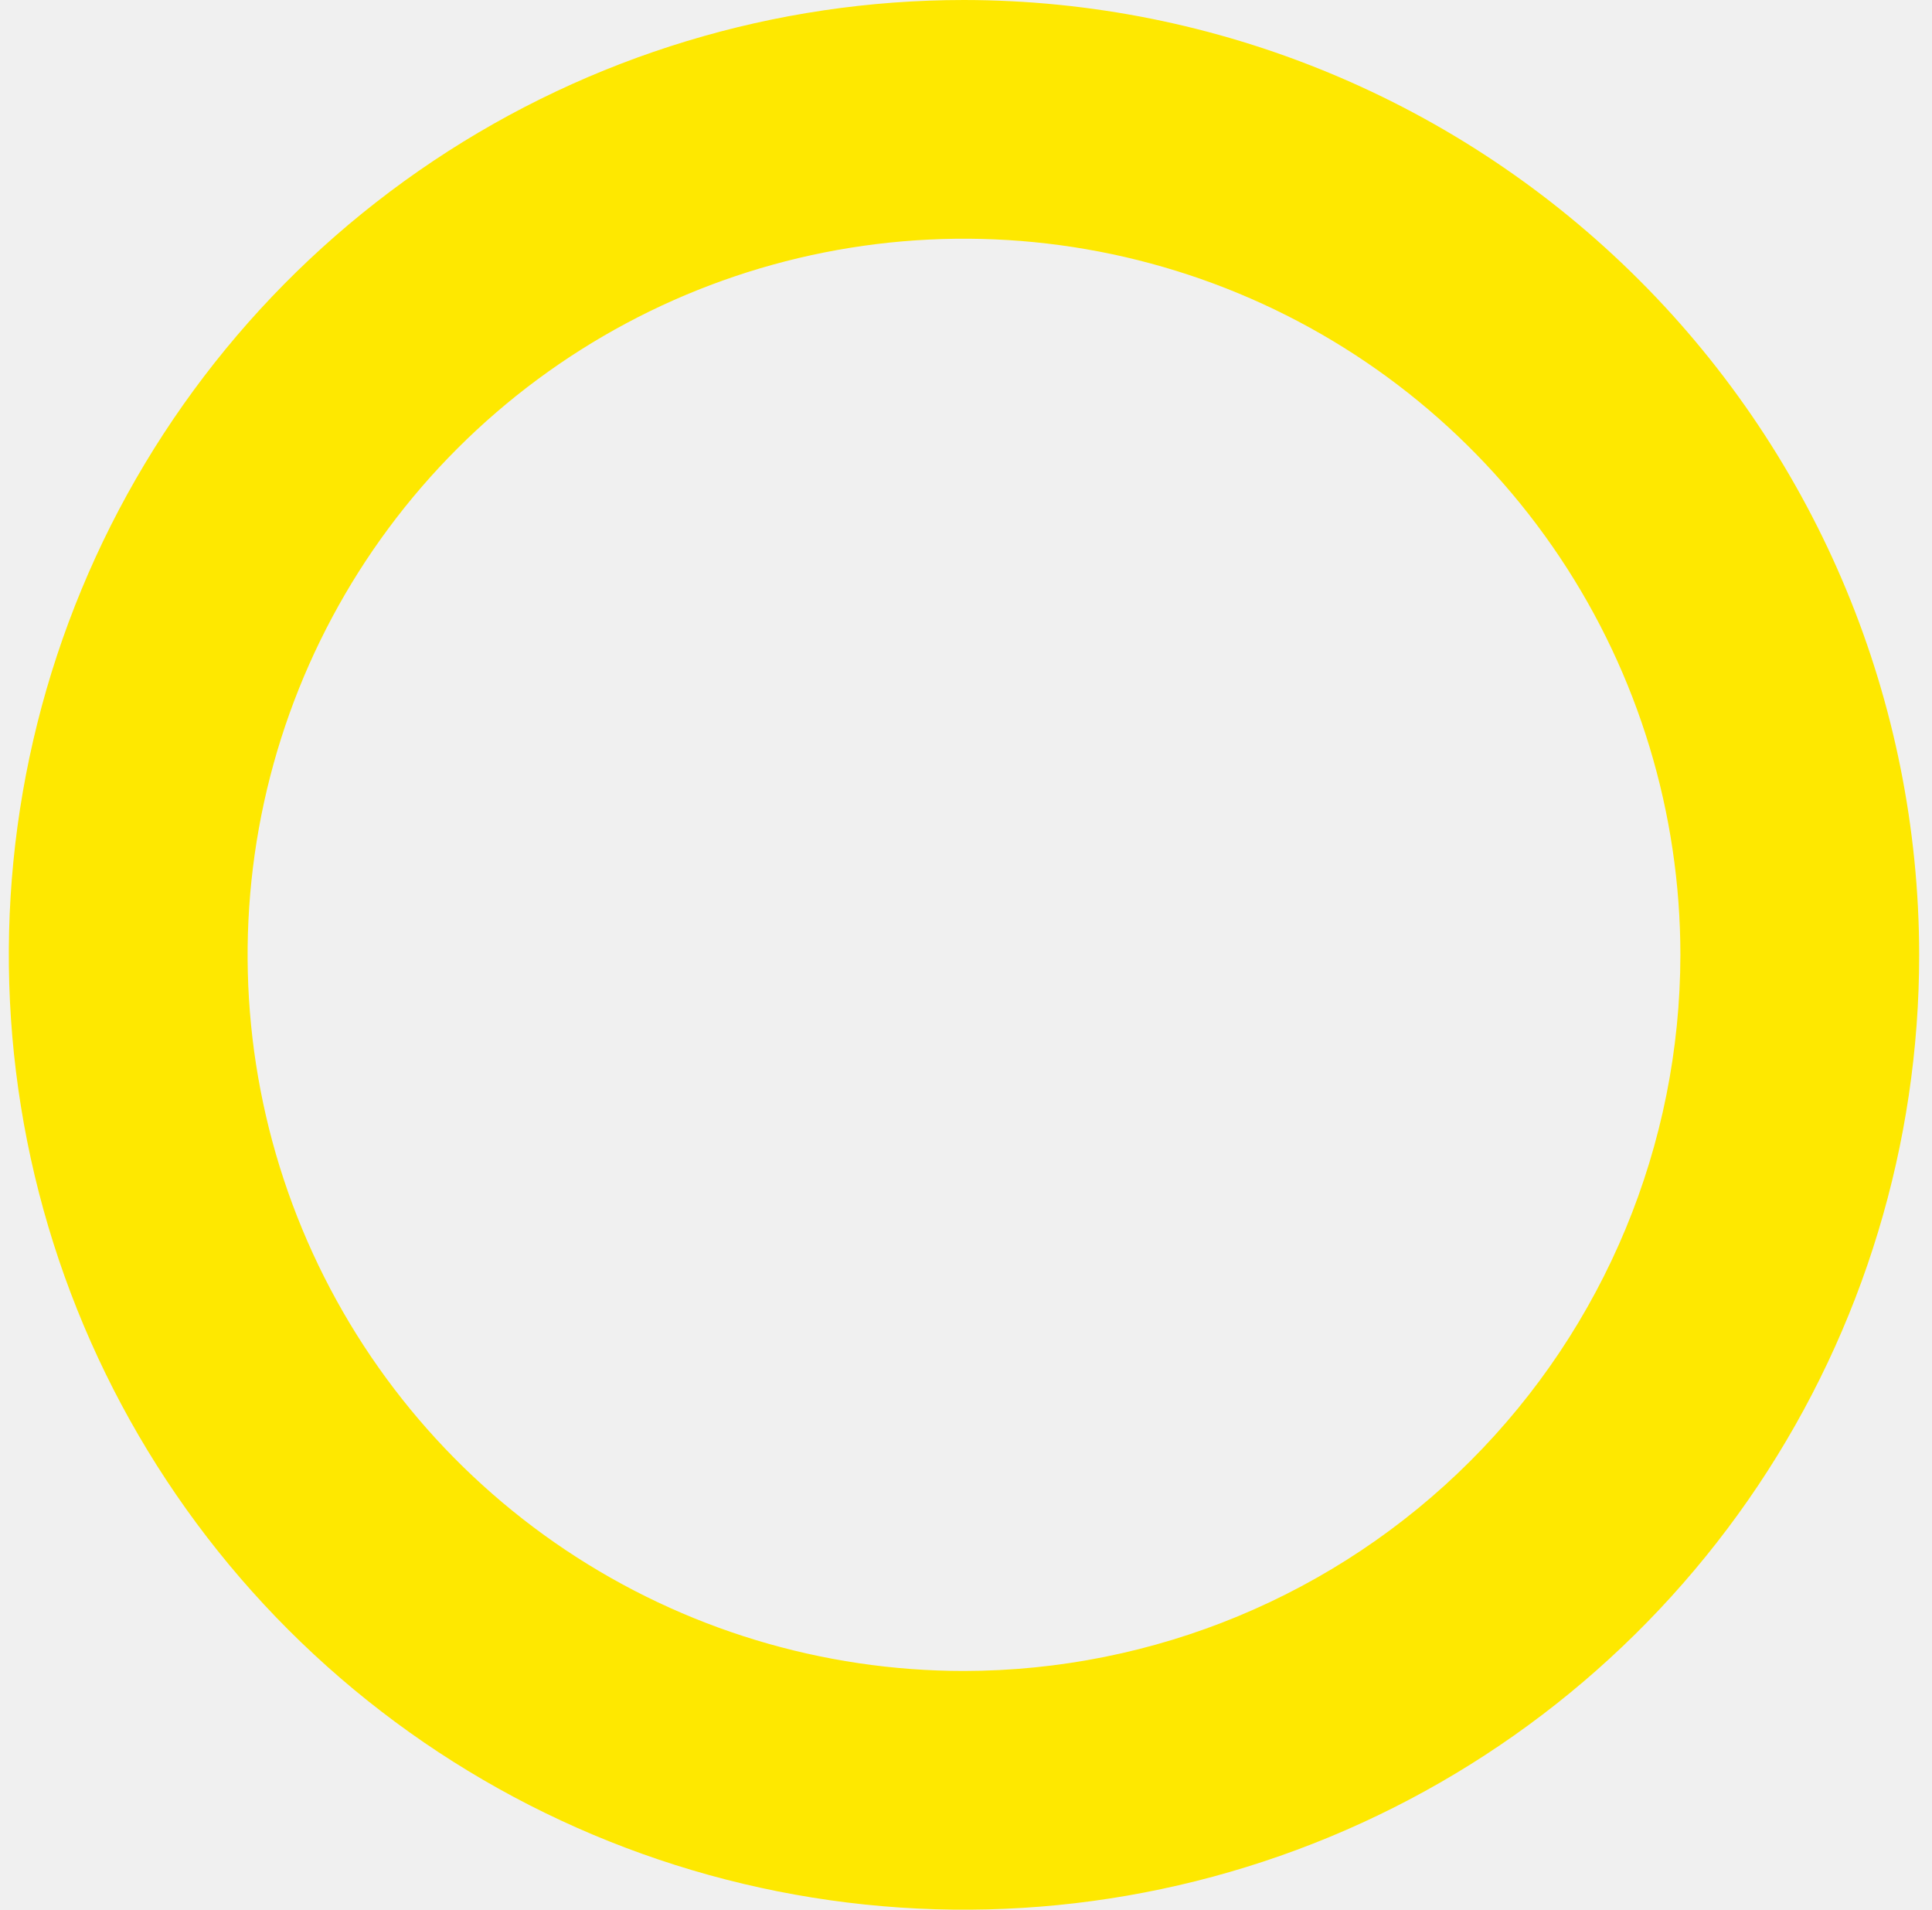
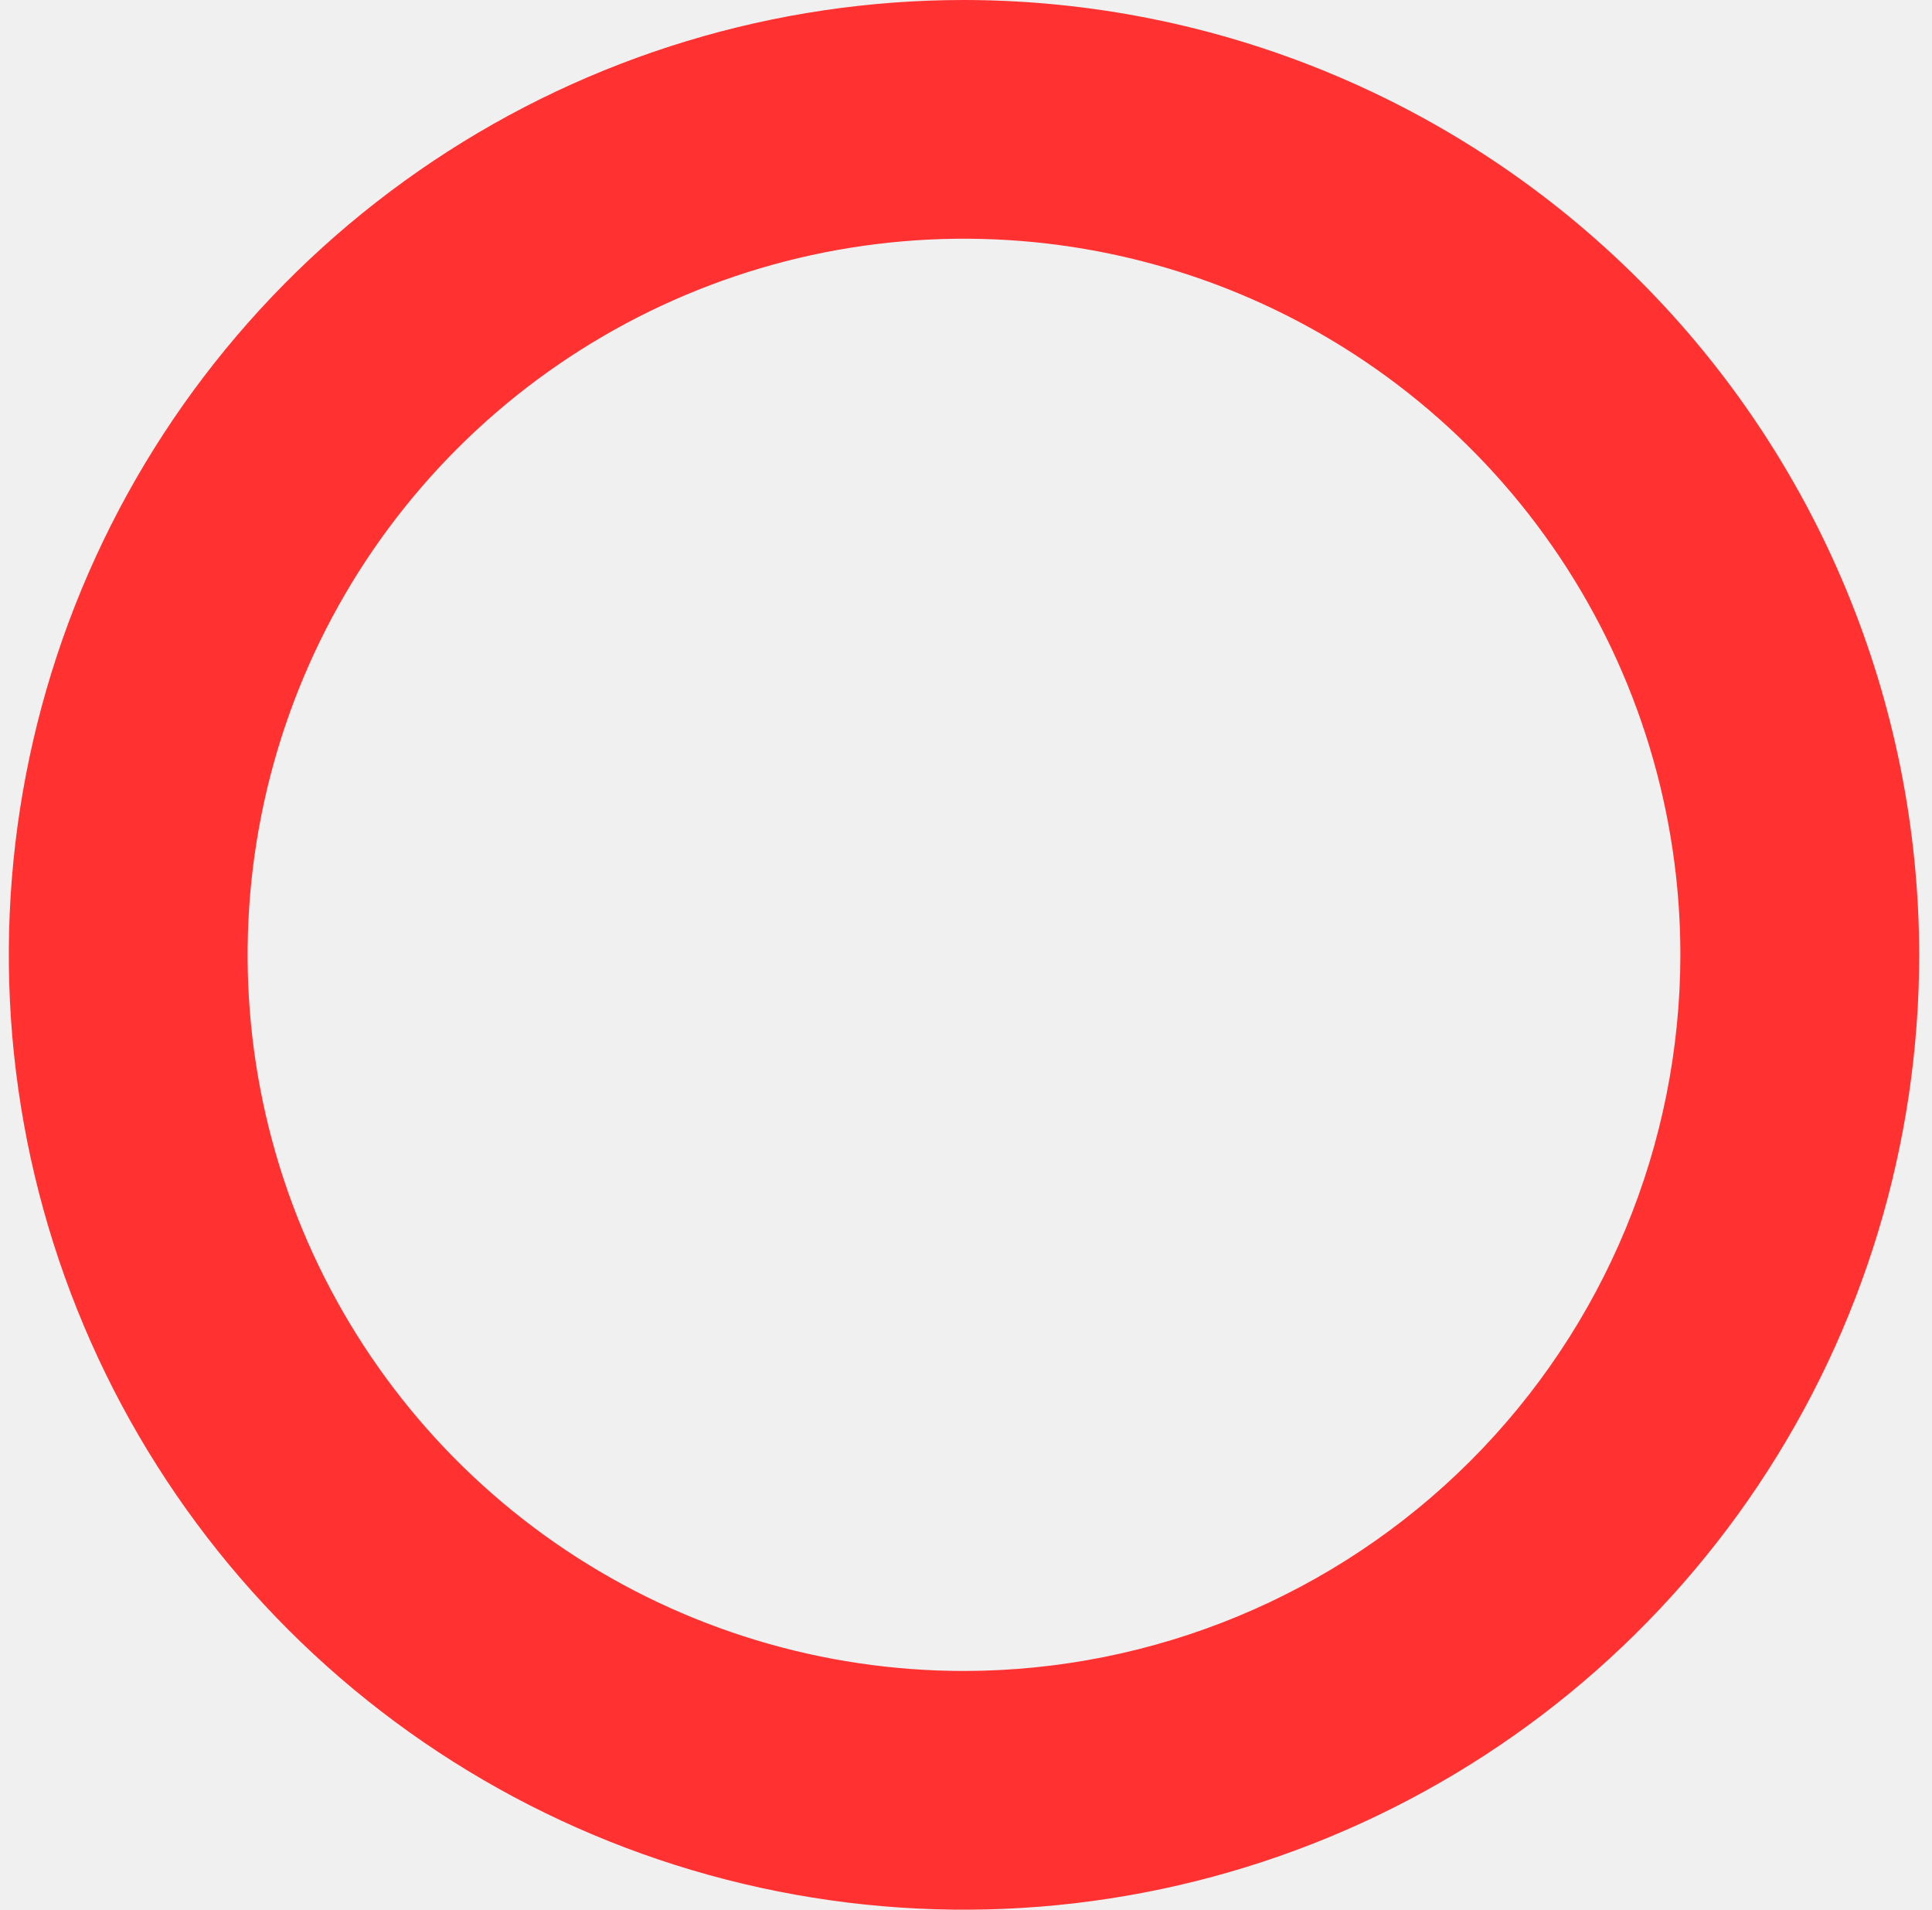
<svg xmlns="http://www.w3.org/2000/svg" width="85" height="84" viewBox="0 0 85 84" fill="none">
  <g clip-path="url(#clip0_30_2494)">
-     <path d="M42.412 0C34.1 0 25.976 2.463 19.065 7.078C12.154 11.693 6.767 18.253 3.587 25.927C0.406 33.602 -0.426 42.047 1.195 50.194C2.817 58.341 6.819 65.825 12.696 71.698C18.574 77.572 26.062 81.572 34.214 83.193C42.365 84.814 50.815 83.982 58.494 80.803C66.173 77.624 72.736 72.241 77.354 65.334C81.972 58.427 84.436 50.307 84.436 42C84.424 30.865 79.993 20.189 72.114 12.315C64.236 4.441 53.554 0.012 42.412 0ZM42.412 73.5C36.178 73.5 30.085 71.653 24.901 68.191C19.718 64.73 15.679 59.81 13.293 54.054C10.908 48.299 10.283 41.965 11.499 35.855C12.716 29.744 15.717 24.131 20.125 19.726C24.533 15.321 30.149 12.321 36.263 11.105C42.377 9.89 48.714 10.514 54.474 12.898C60.233 15.282 65.155 19.319 68.618 24.5C72.082 29.68 73.93 35.77 73.93 42C73.921 50.352 70.597 58.358 64.689 64.264C58.78 70.169 50.768 73.491 42.412 73.5Z" fill="#FEE800" />
+     <path d="M42.412 0C34.1 0 25.976 2.463 19.065 7.078C12.154 11.693 6.767 18.253 3.587 25.927C0.406 33.602 -0.426 42.047 1.195 50.194C2.817 58.341 6.819 65.825 12.696 71.698C18.574 77.572 26.062 81.572 34.214 83.193C42.365 84.814 50.815 83.982 58.494 80.803C66.173 77.624 72.736 72.241 77.354 65.334C81.972 58.427 84.436 50.307 84.436 42C84.424 30.865 79.993 20.189 72.114 12.315C64.236 4.441 53.554 0.012 42.412 0ZM42.412 73.5C36.178 73.5 30.085 71.653 24.901 68.191C19.718 64.73 15.679 59.81 13.293 54.054C10.908 48.299 10.283 41.965 11.499 35.855C12.716 29.744 15.717 24.131 20.125 19.726C24.533 15.321 30.149 12.321 36.263 11.105C42.377 9.89 48.714 10.514 54.474 12.898C60.233 15.282 65.155 19.319 68.618 24.5C72.082 29.68 73.93 35.77 73.93 42C73.921 50.352 70.597 58.358 64.689 64.264C58.78 70.169 50.768 73.491 42.412 73.5Z" fill="#FF3131 " />
  </g>
  <defs>
    <clipPath id="clip0_30_2494">
      <rect width="84.049" height="84" fill="white" transform="translate(0.387756)" />
    </clipPath>
  </defs>
</svg>
